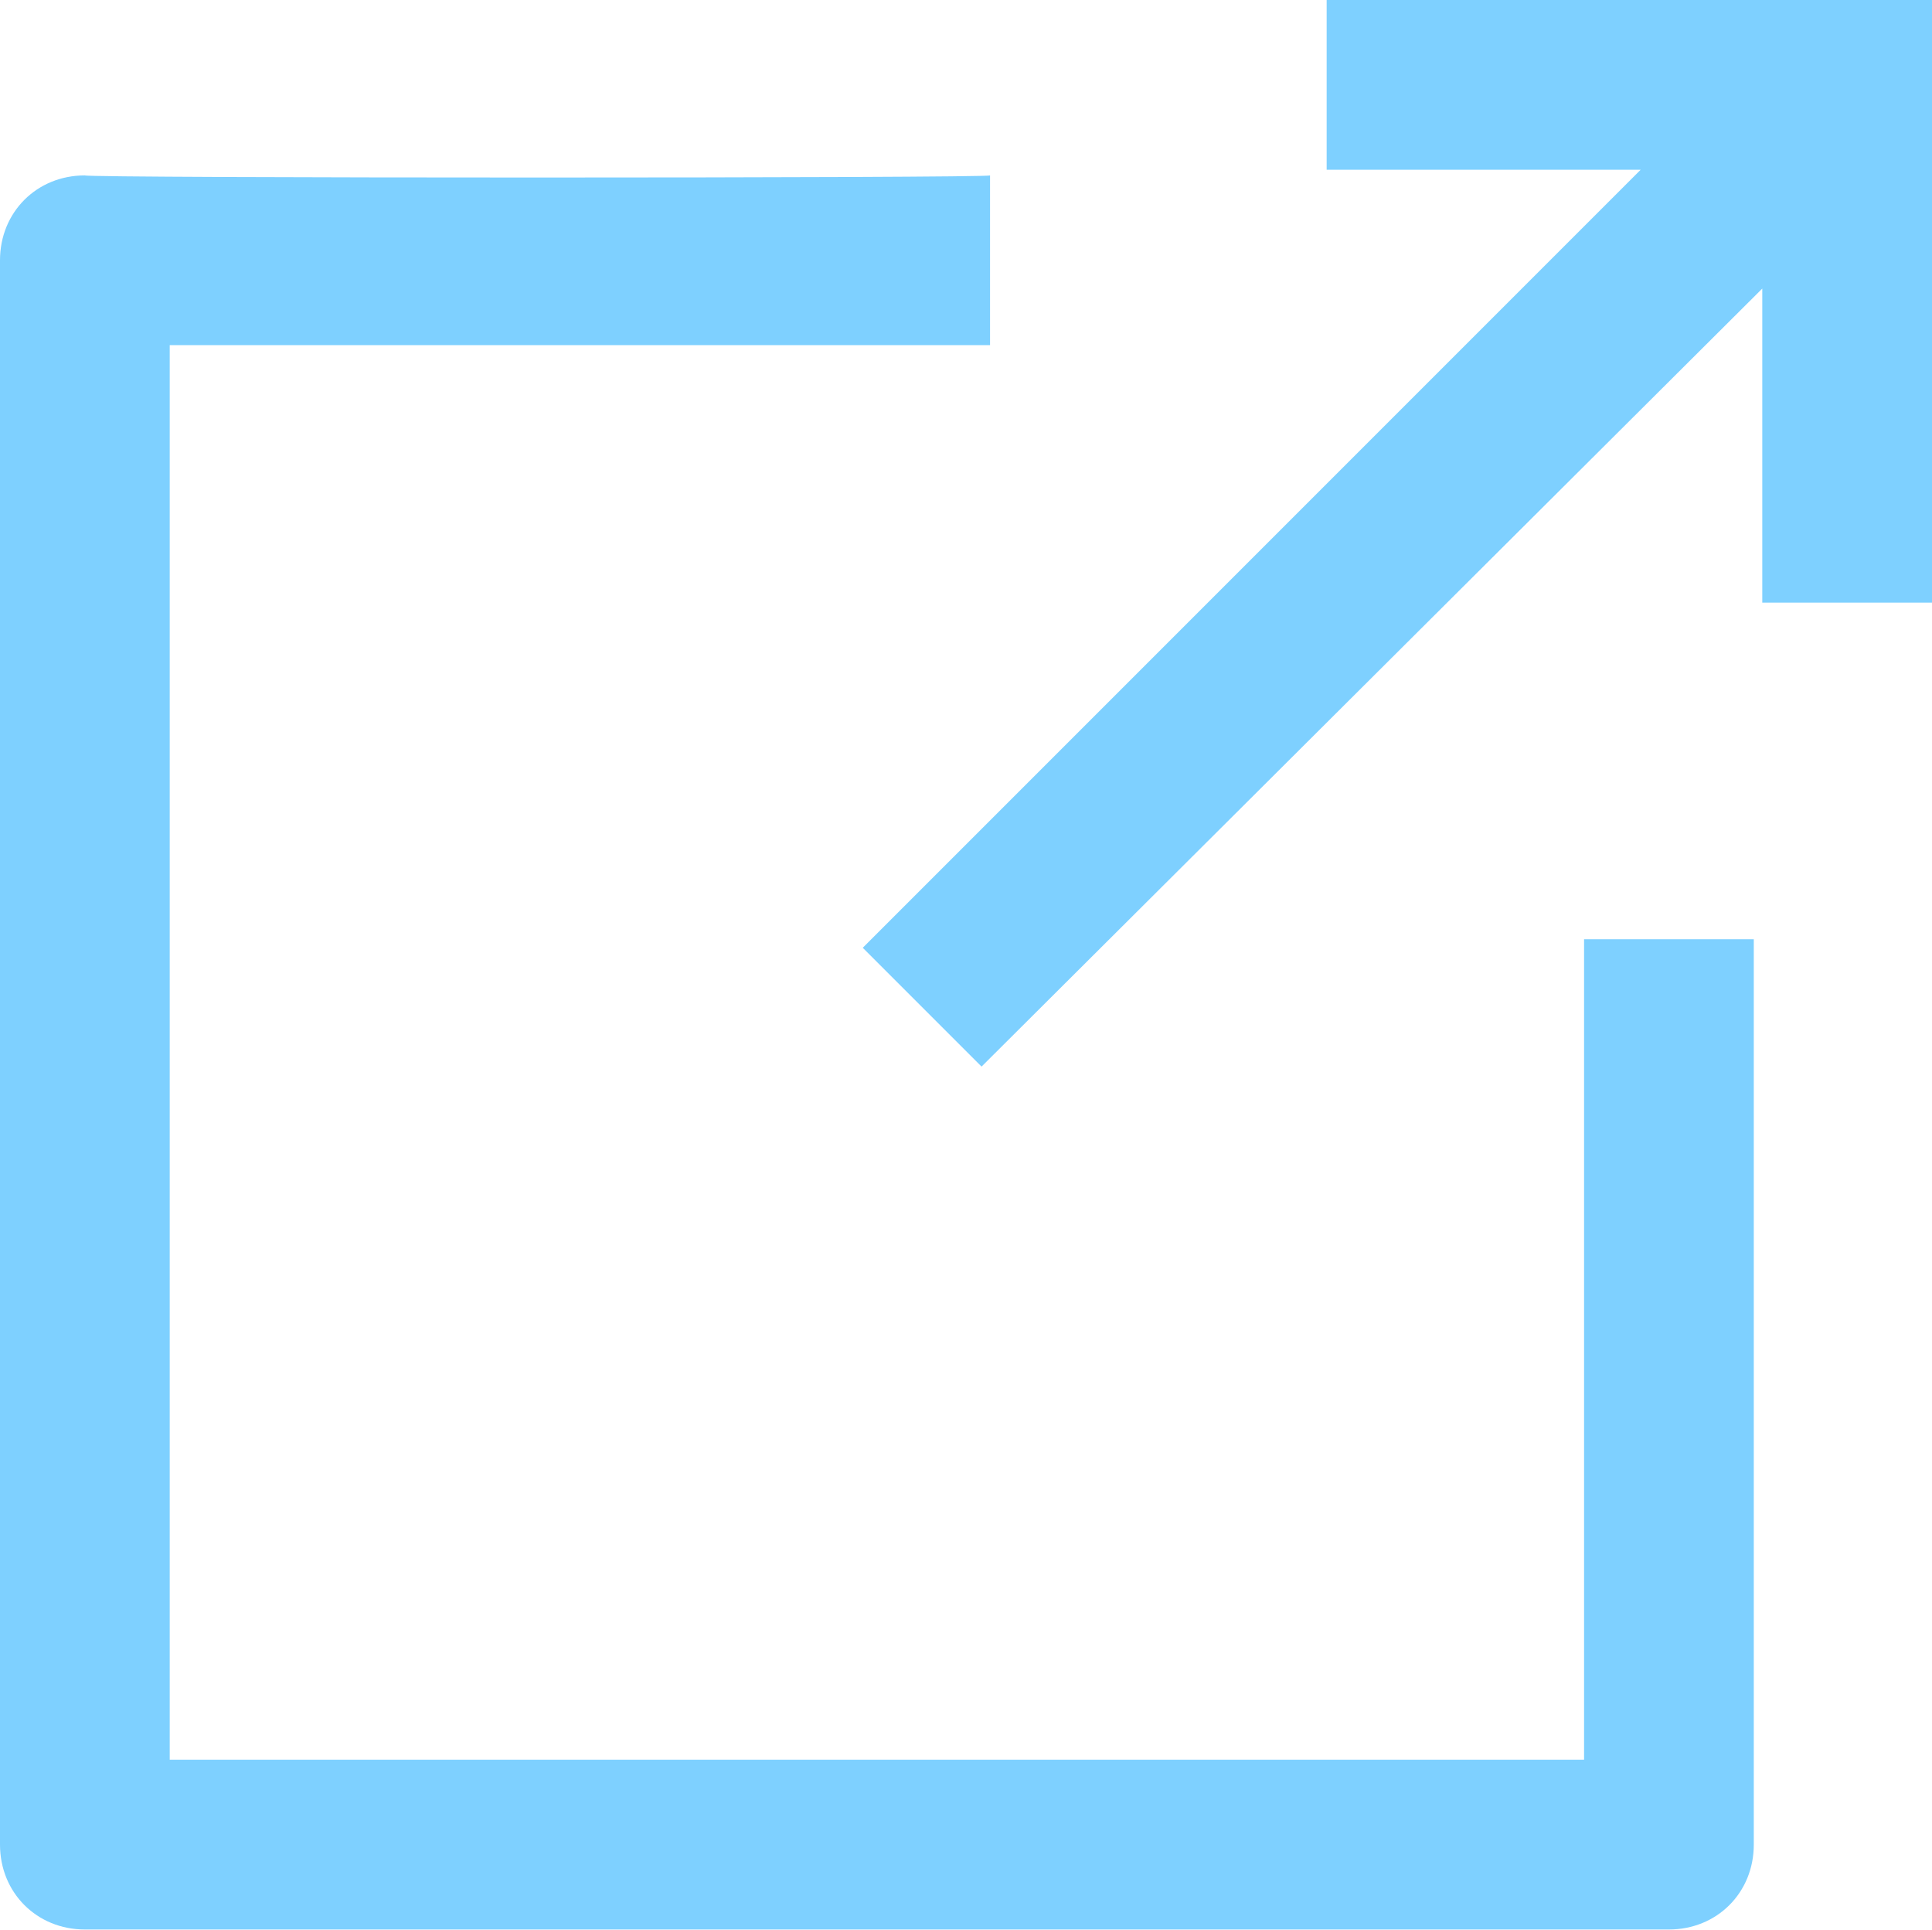
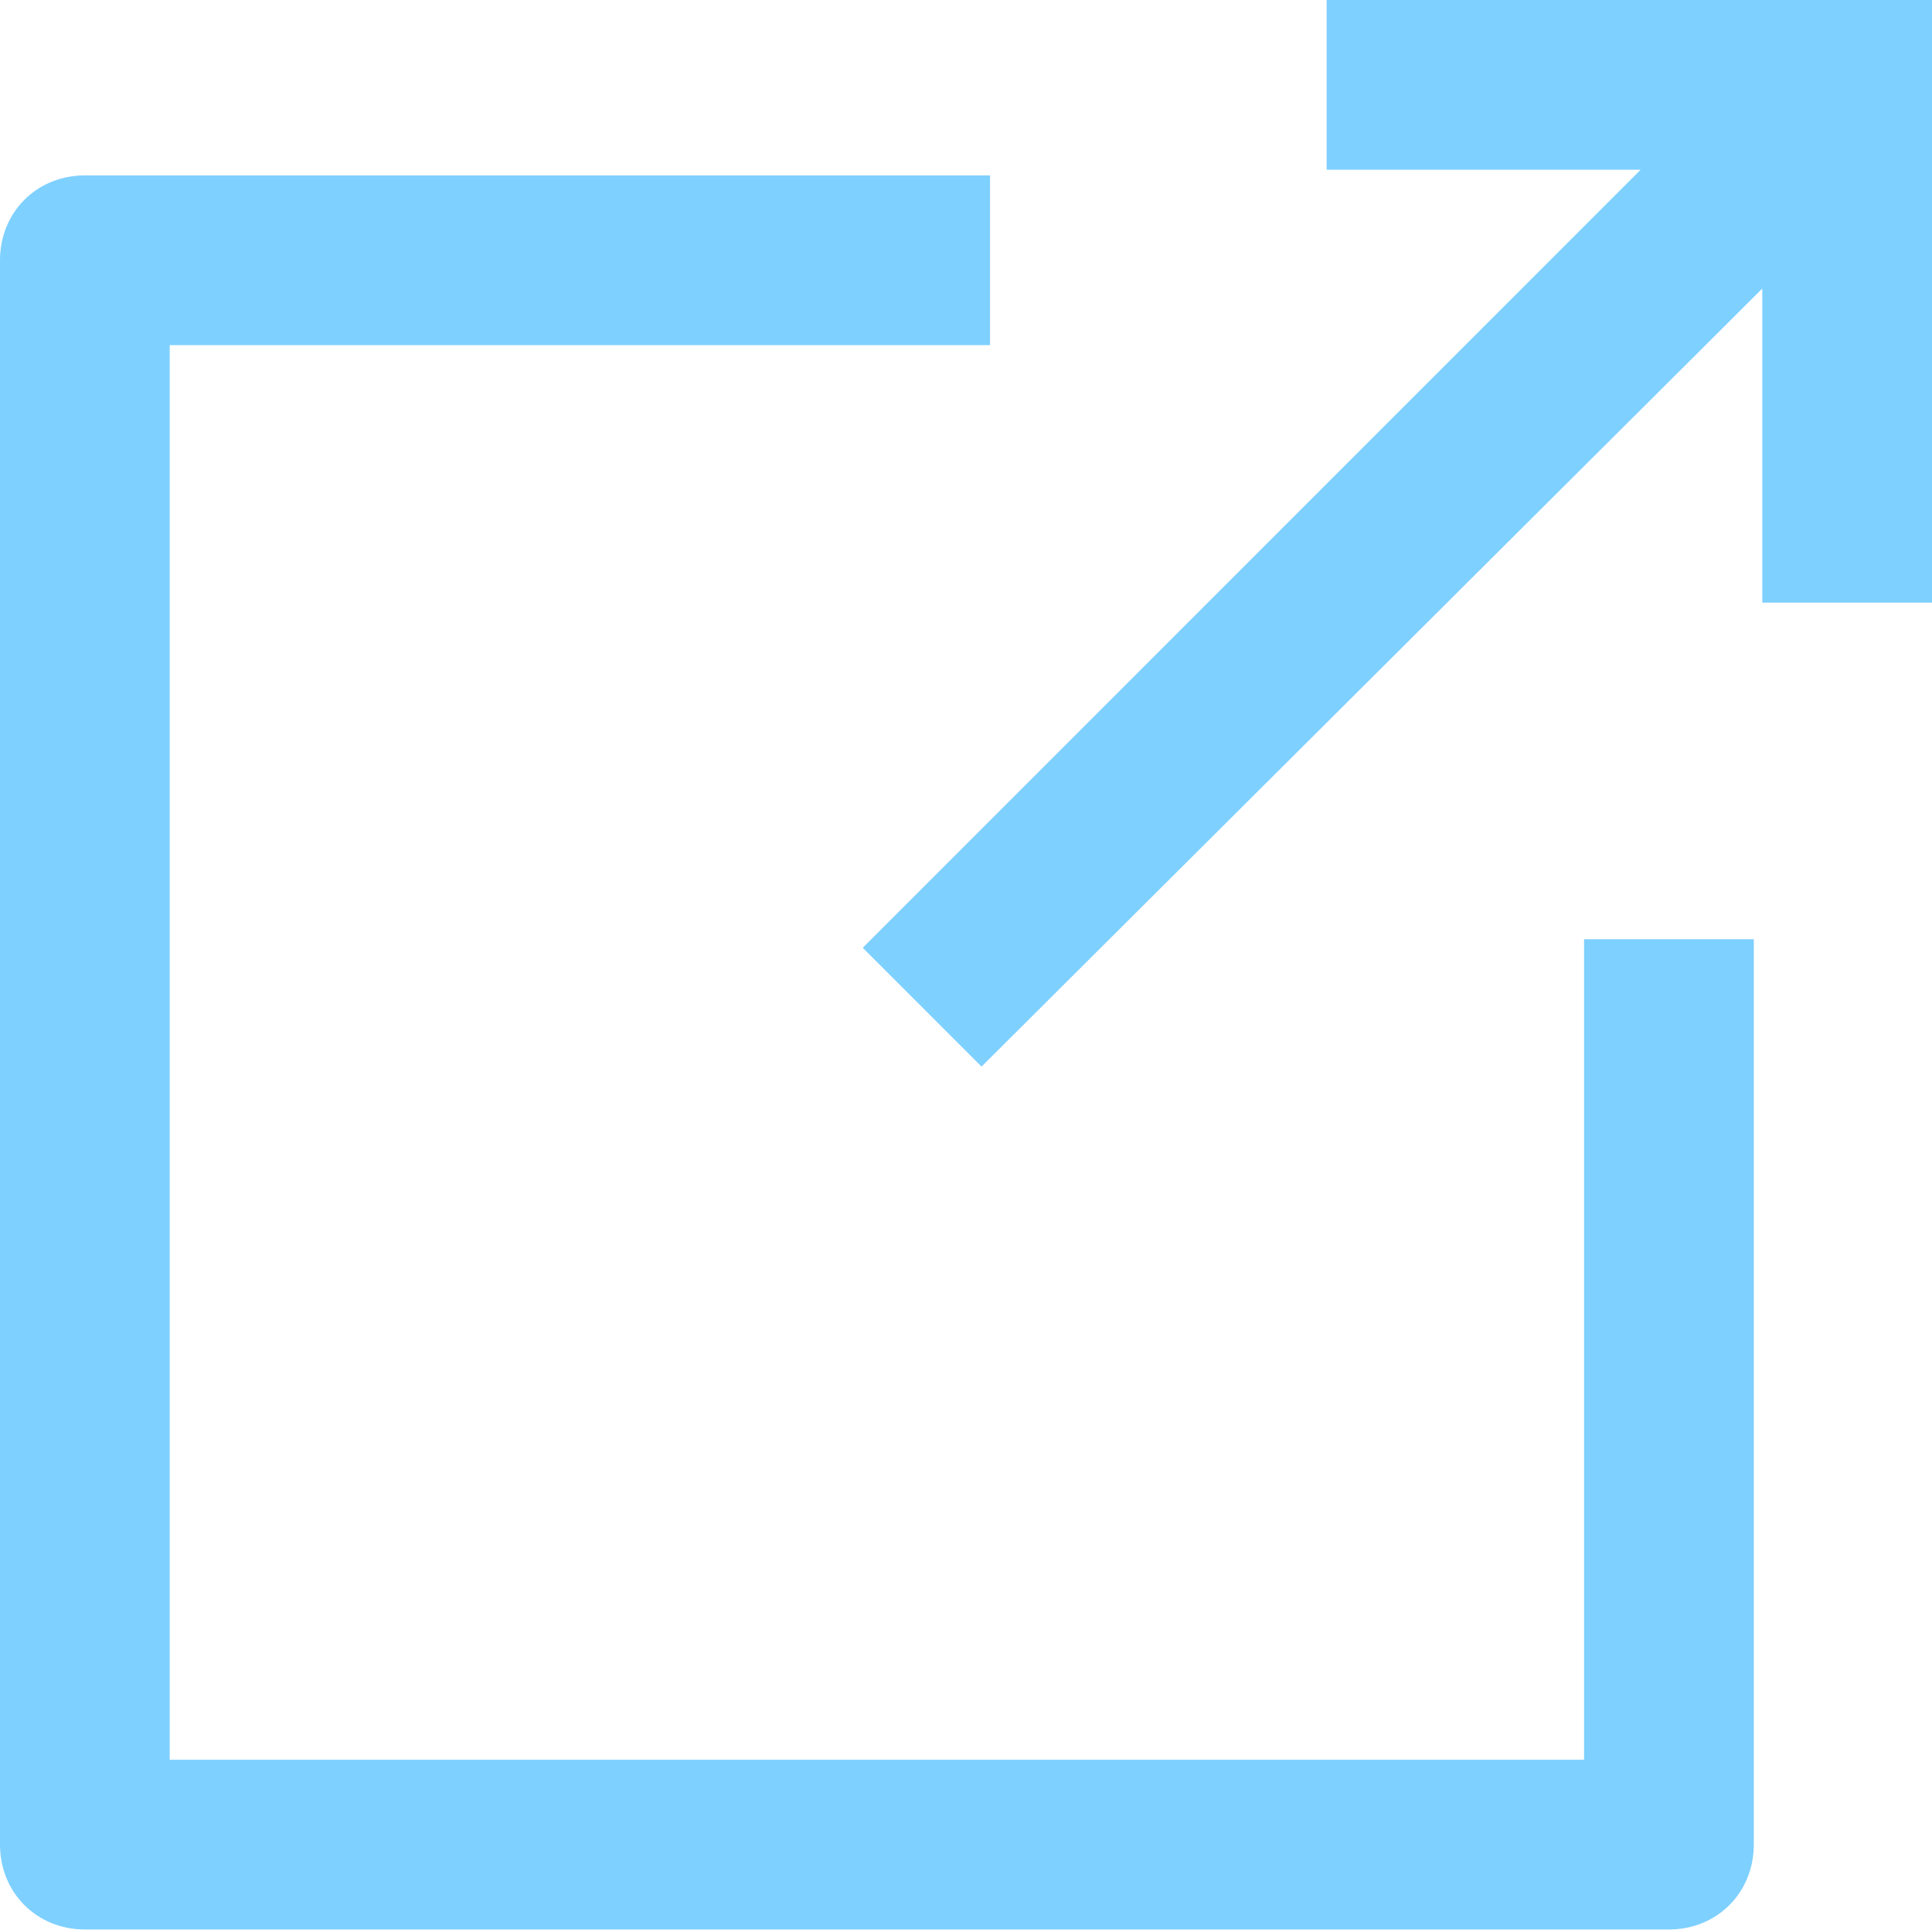
- <svg xmlns="http://www.w3.org/2000/svg" fill="#7ed0ff" version="1.1" x="0px" y="0px" style="enable-background:new 0 0 100 100;" xml:space="preserve" viewBox="15.9 15.9 68.3 68.2">
-   <path d="M18.9,22.1c-1.7,0-3,1.3-3,3v56c0,1.7,1.3,3,3,3h56l0,0c1.7,0,3-1.3,3-3v-32h-6v29h-50v-50h29v-6  C50.9,22.2,18.9,22.2,18.9,22.1z" />
-   <polygon points="50.6,53.6 78.2,26.1 78.2,37.2 84.2,37.2 84.2,15.9 62.8,15.9 62.8,21.9 73.9,21.9 46.4,49.4 " />
+ <svg xmlns="http://www.w3.org/2000/svg" fill="#7ed0ff" viewBox="15.9 15.9 68.3 68.2">
+   <path d="m18.9 22.1c-1.7 0-3 1.3-3 3v56c0 1.7 1.3 3 3 3h56l0 0c1.7 0 3-1.3 3-3v-32h-6v29h-50v-50h29v-6m-.3 31.5 27.6-27.5 0 11.1 6 0 0-21.3-21.4 0 0 6 11.1 0-27.5 27.5" />
</svg>
